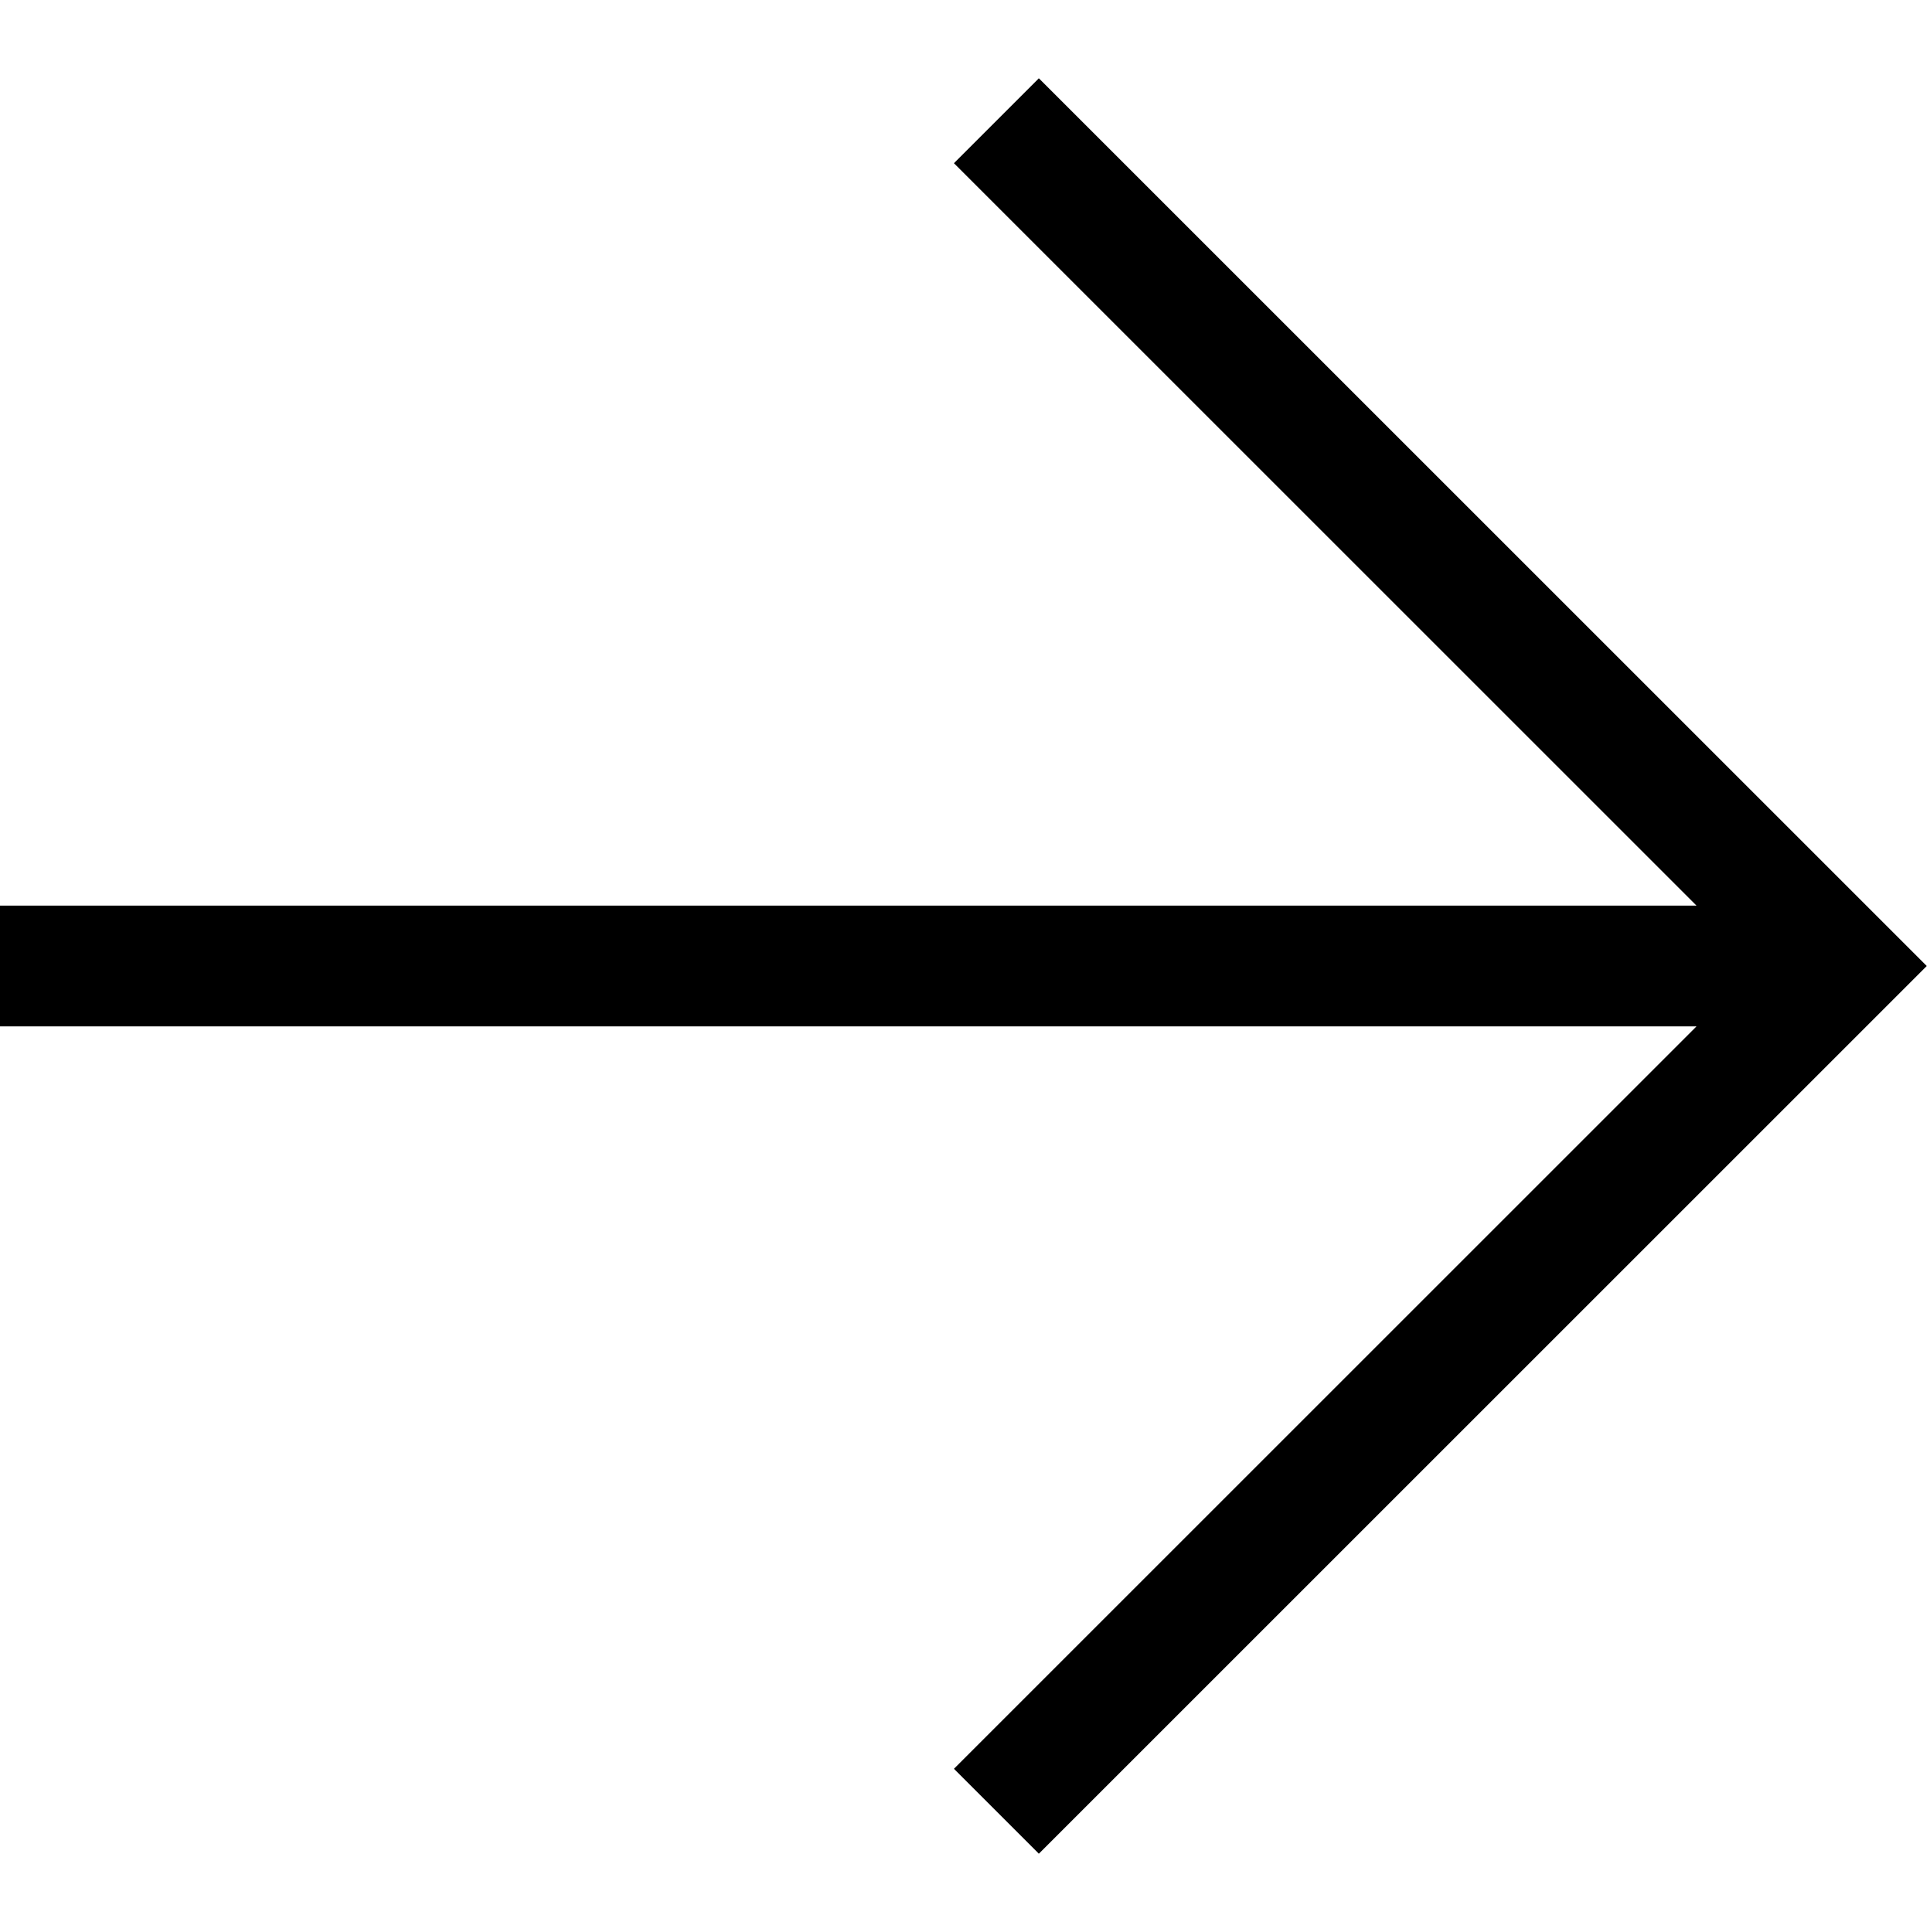
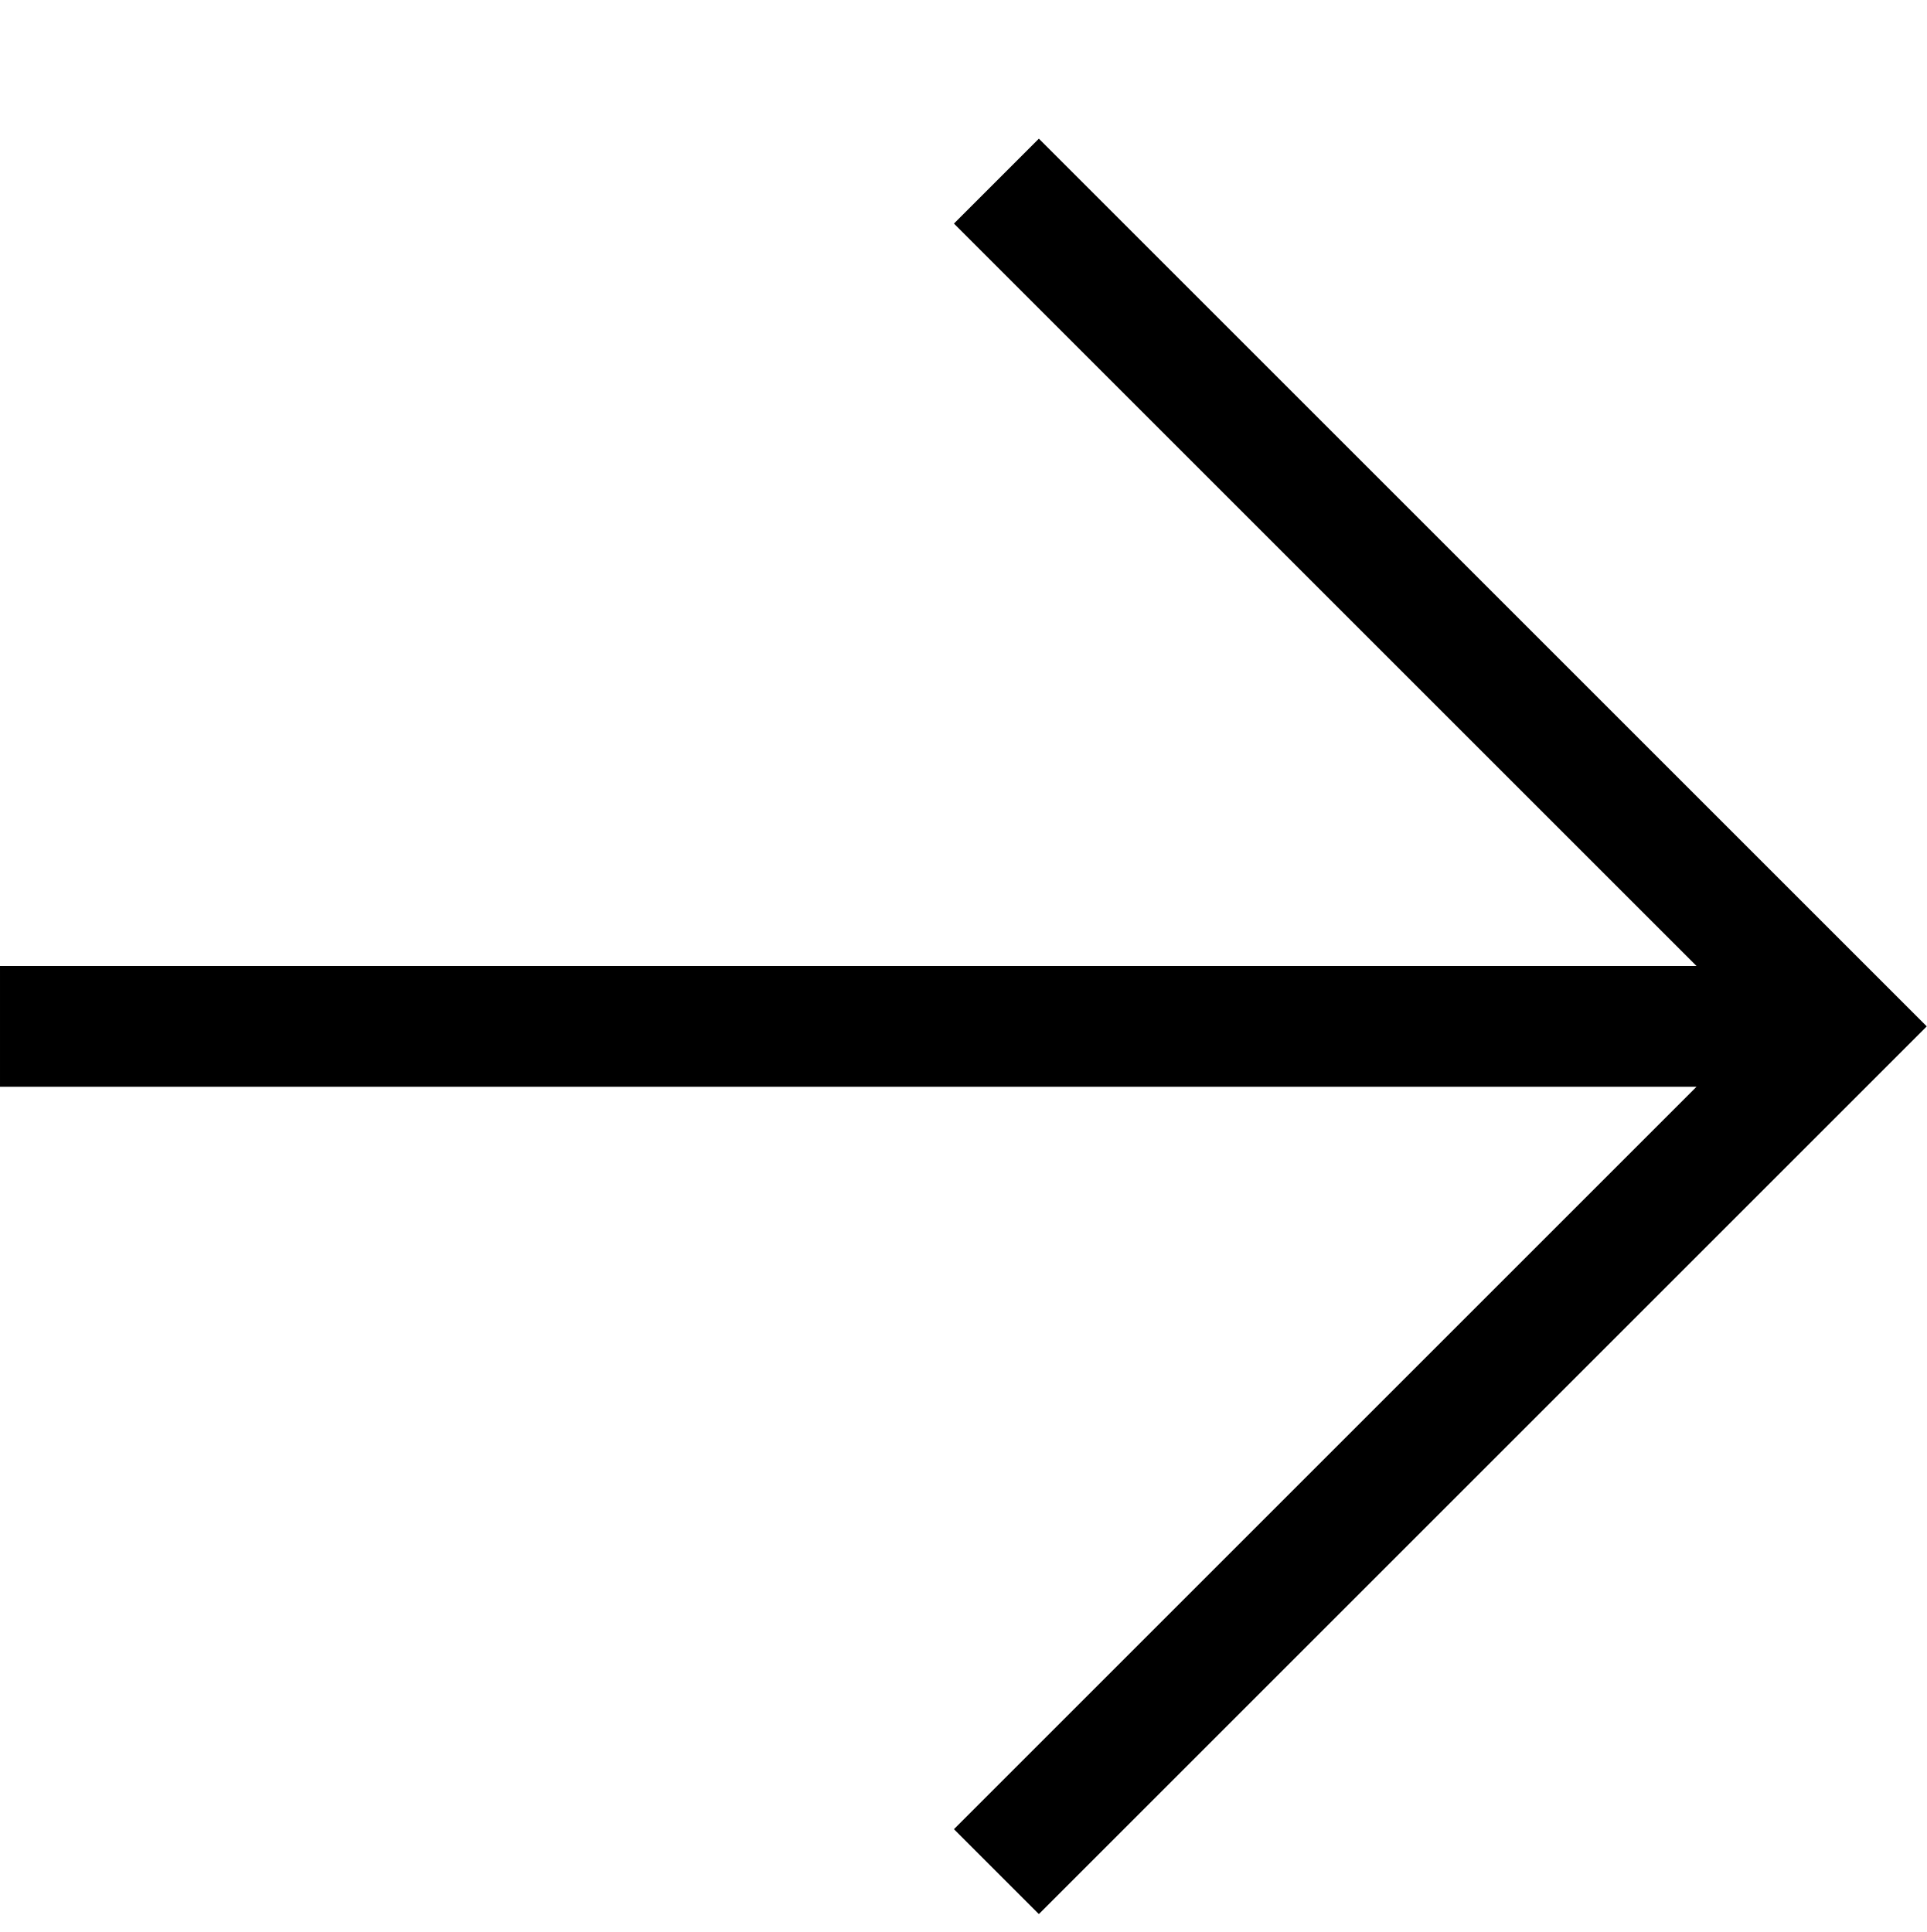
- <svg xmlns="http://www.w3.org/2000/svg" viewBox="0 0 997.07 1000">
-   <path d="M997.07 500L537.598 959.473l-43.945-43.945L877.93 531.25H0v-62.5h877.93L493.652 84.473l43.945-43.945L997.07 500z" />
+ <svg xmlns="http://www.w3.org/2000/svg" viewBox="0 0 997.1 1000">
+   <path d="M997.073 531.25L537.6 990.723l-43.945-43.945L877.932 562.5H.002V500h877.93L493.655 115.723 537.6 71.777 997.073 531.25z" />
</svg>
